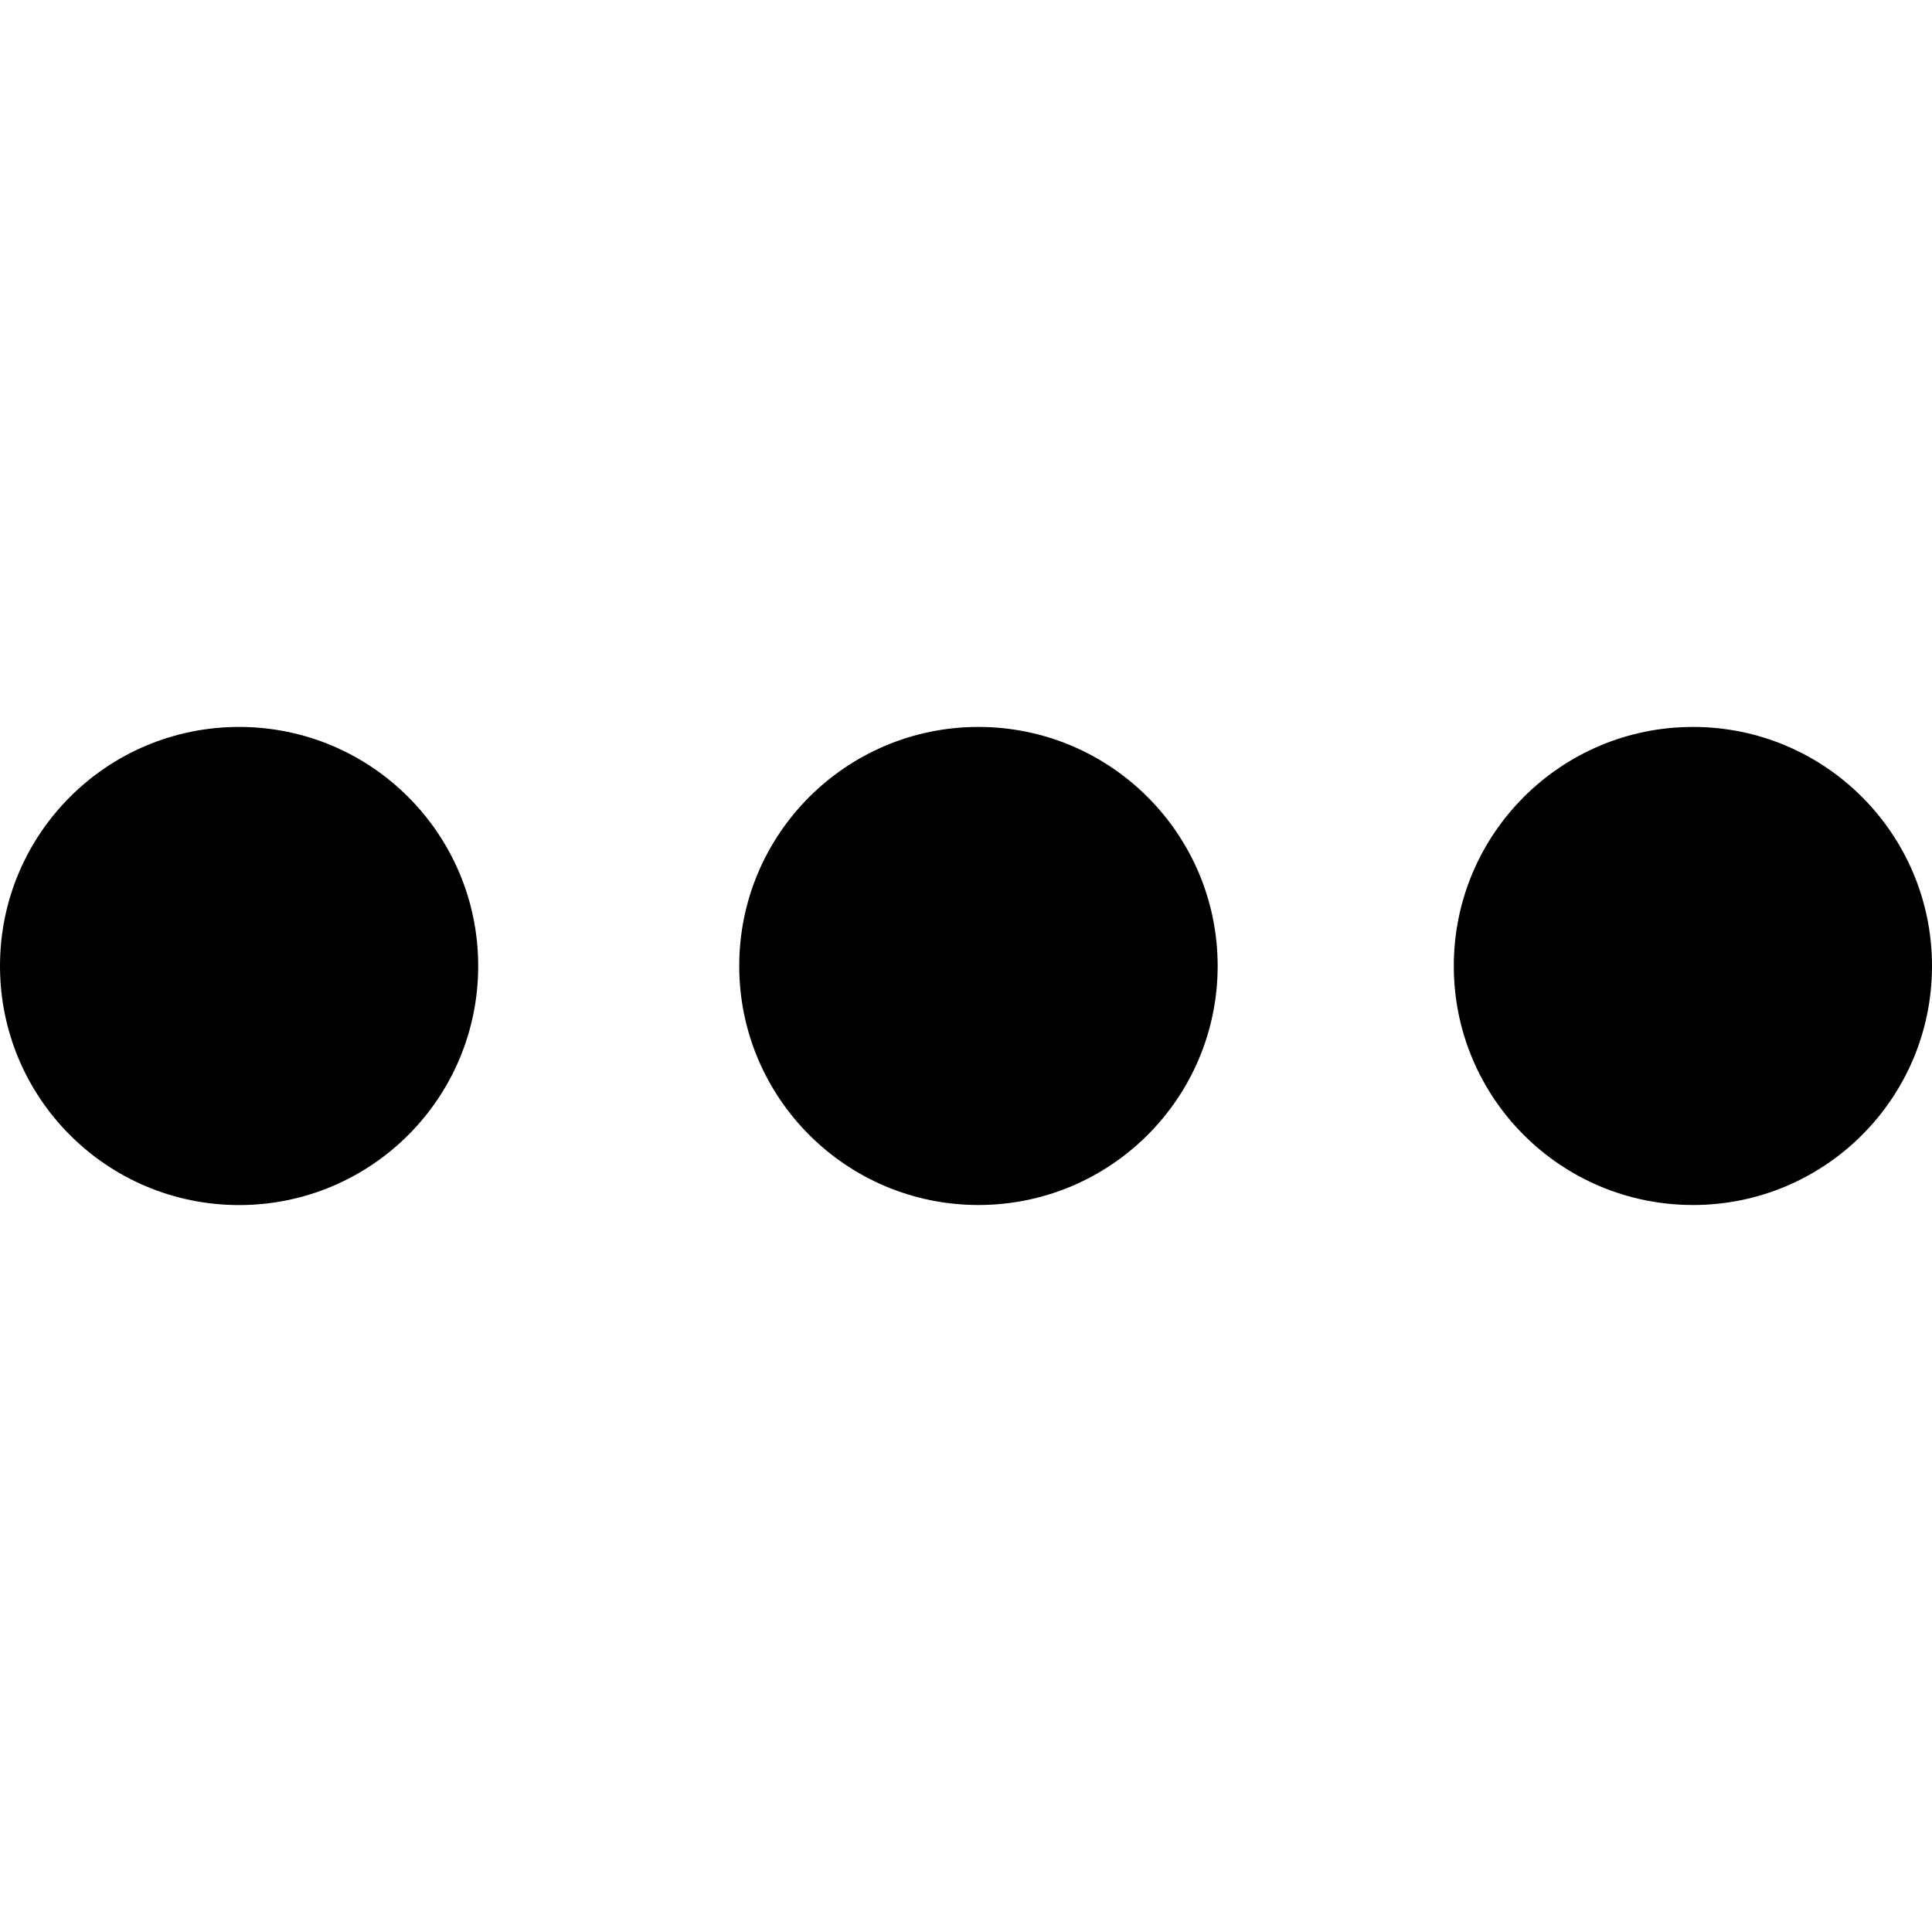
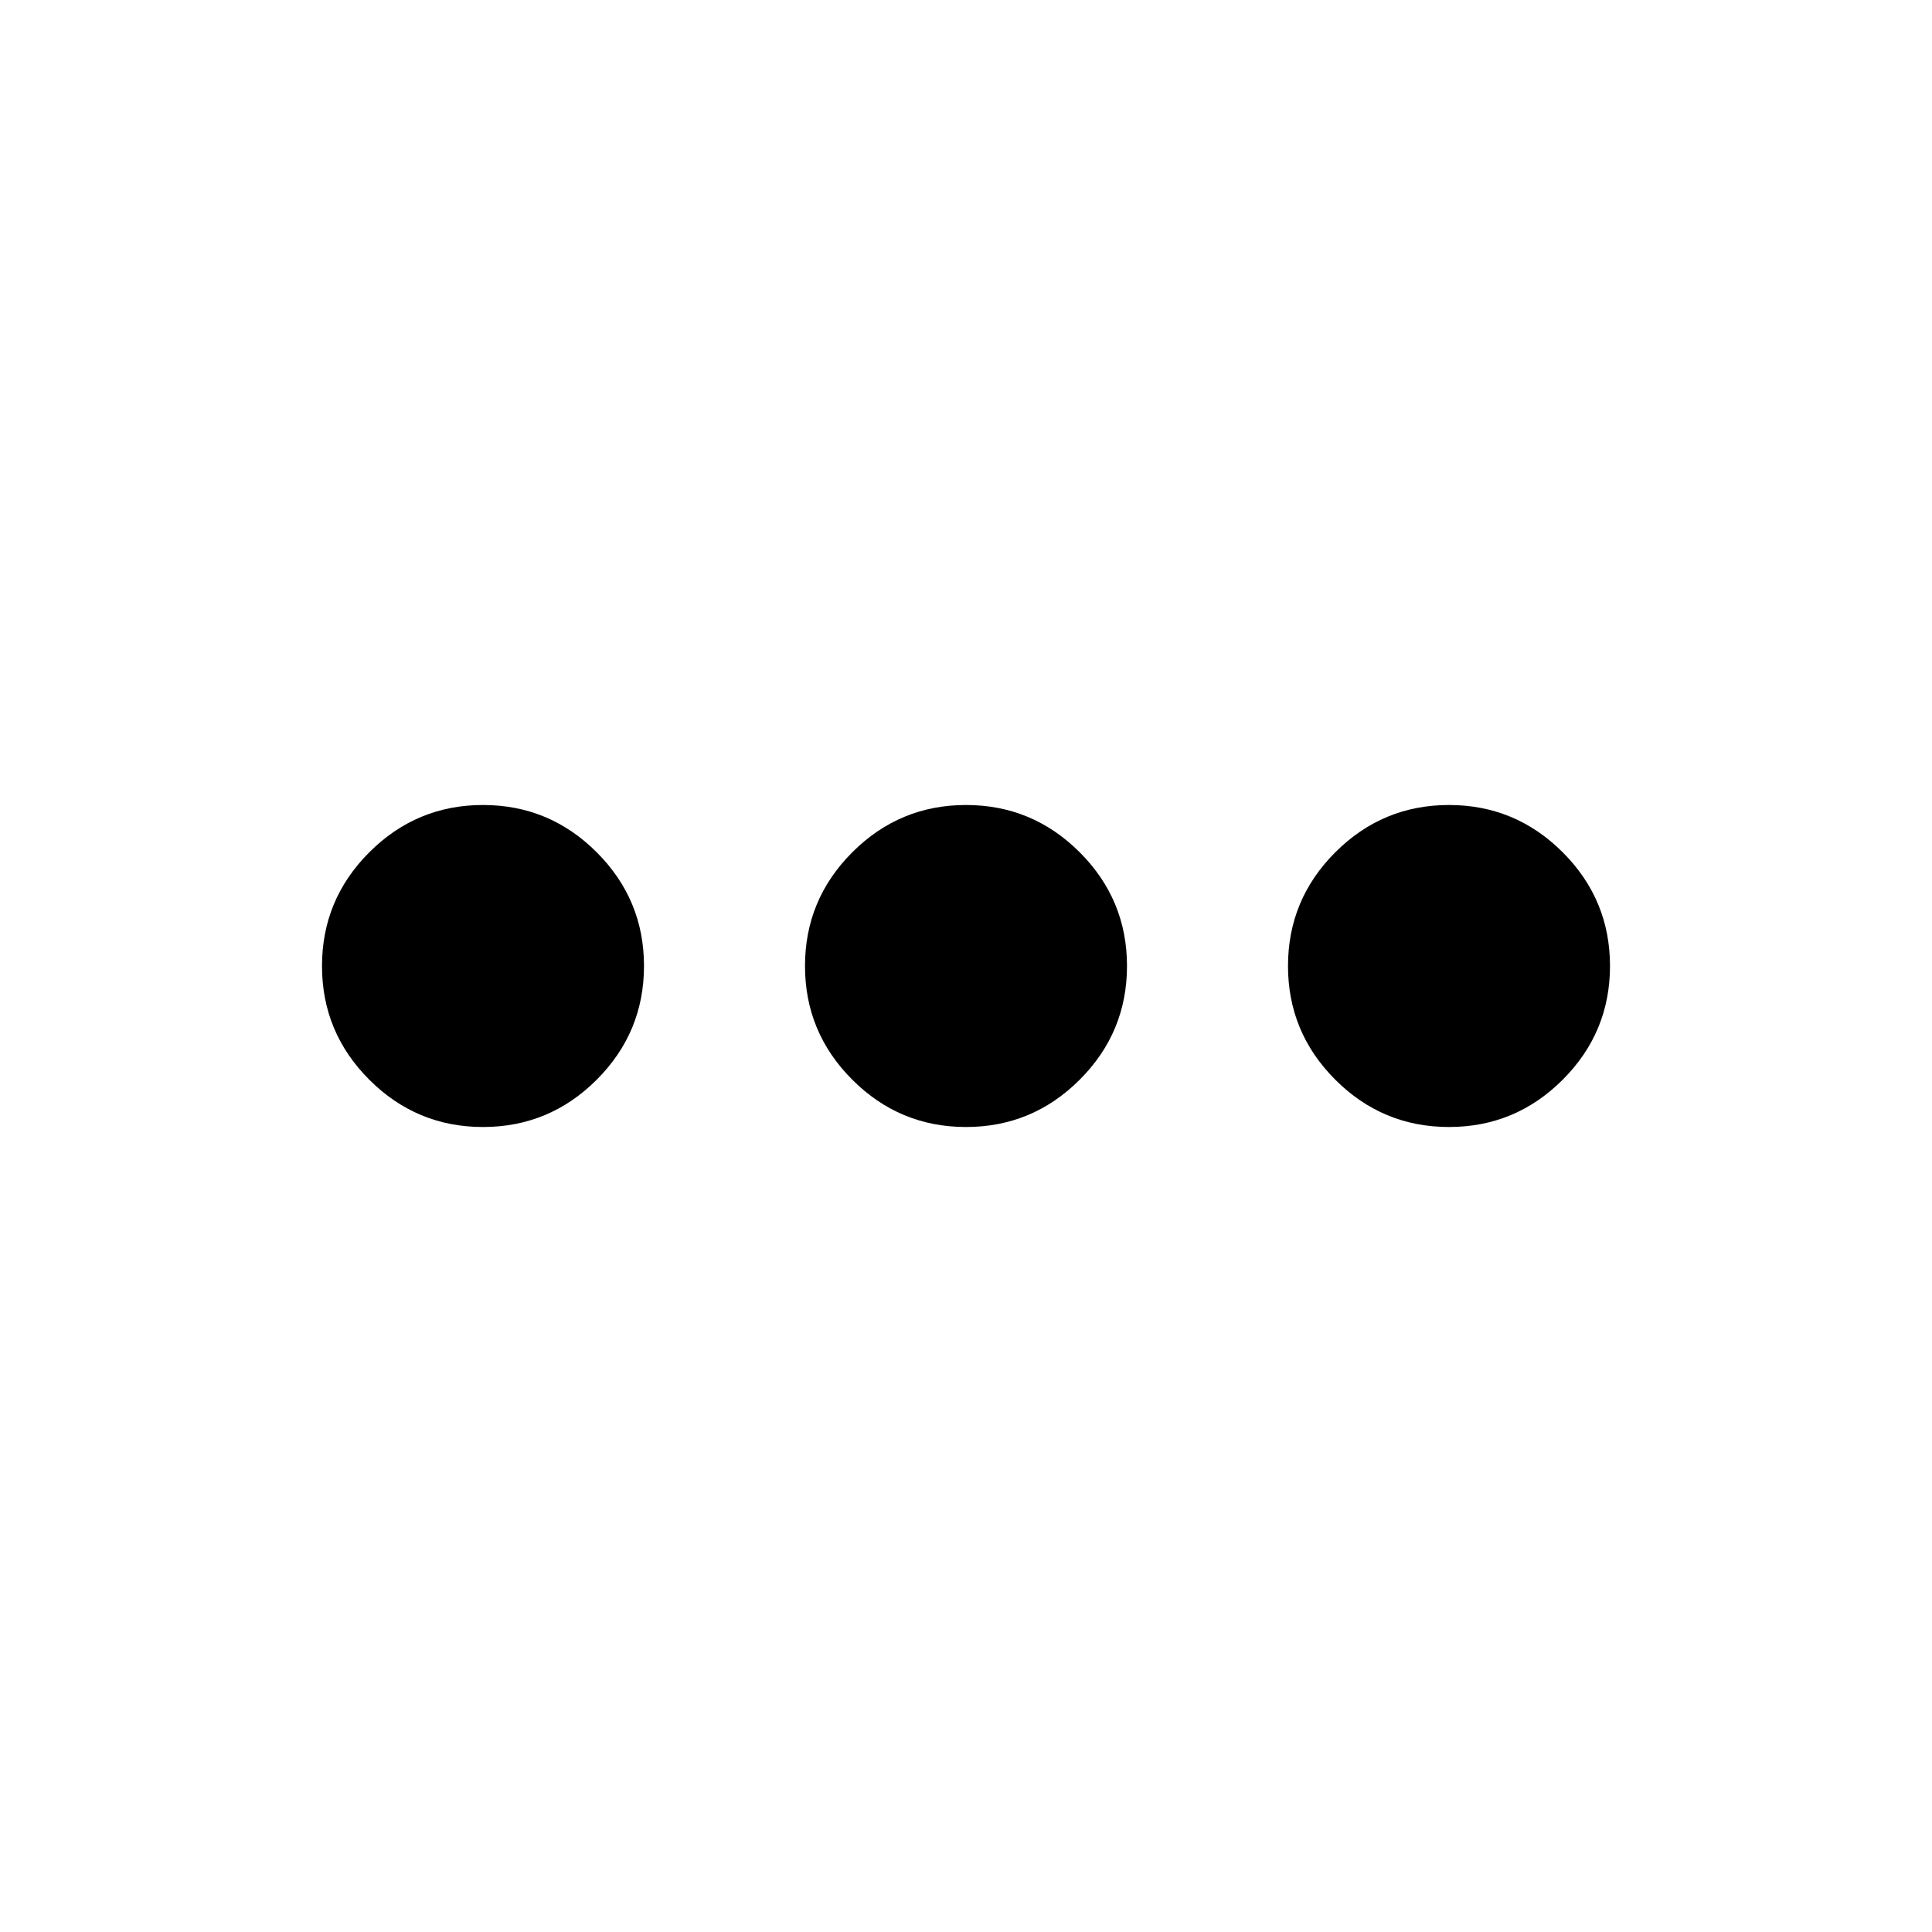
- <svg xmlns="http://www.w3.org/2000/svg" fill="#000000" height="800px" width="800px" version="1.1" id="Capa_1" viewBox="0 0 32.055 32.055" xml:space="preserve">
-   <g>
-     <path d="M3.968,12.061C1.775,12.061,0,13.835,0,16.027c0,2.192,1.773,3.967,3.968,3.967c2.189,0,3.966-1.772,3.966-3.967   C7.934,13.835,6.157,12.061,3.968,12.061z M16.233,12.061c-2.188,0-3.968,1.773-3.968,3.965c0,2.192,1.778,3.967,3.968,3.967   s3.97-1.772,3.97-3.967C20.201,13.835,18.423,12.061,16.233,12.061z M28.09,12.061c-2.192,0-3.969,1.774-3.969,3.967   c0,2.19,1.774,3.965,3.969,3.965c2.188,0,3.965-1.772,3.965-3.965S30.278,12.061,28.09,12.061z" />
-   </g>
+ <svg xmlns="http://www.w3.org/2000/svg" viewBox="0 -960 960 960">
+   <path d="M240-400q-33 0-56.5-23.5T160-480q0-33 23.5-56.5T240-560q33 0 56.5 23.5T320-480q0 33-23.5 56.5T240-400Zm240 0q-33 0-56.5-23.5T400-480q0-33 23.5-56.5T480-560q33 0 56.5 23.5T560-480q0 33-23.5 56.5T480-400Zm240 0q-33 0-56.5-23.5T640-480q0-33 23.5-56.5T720-560q33 0 56.5 23.5T800-480q0 33-23.5 56.5T720-400Z" />
</svg>
